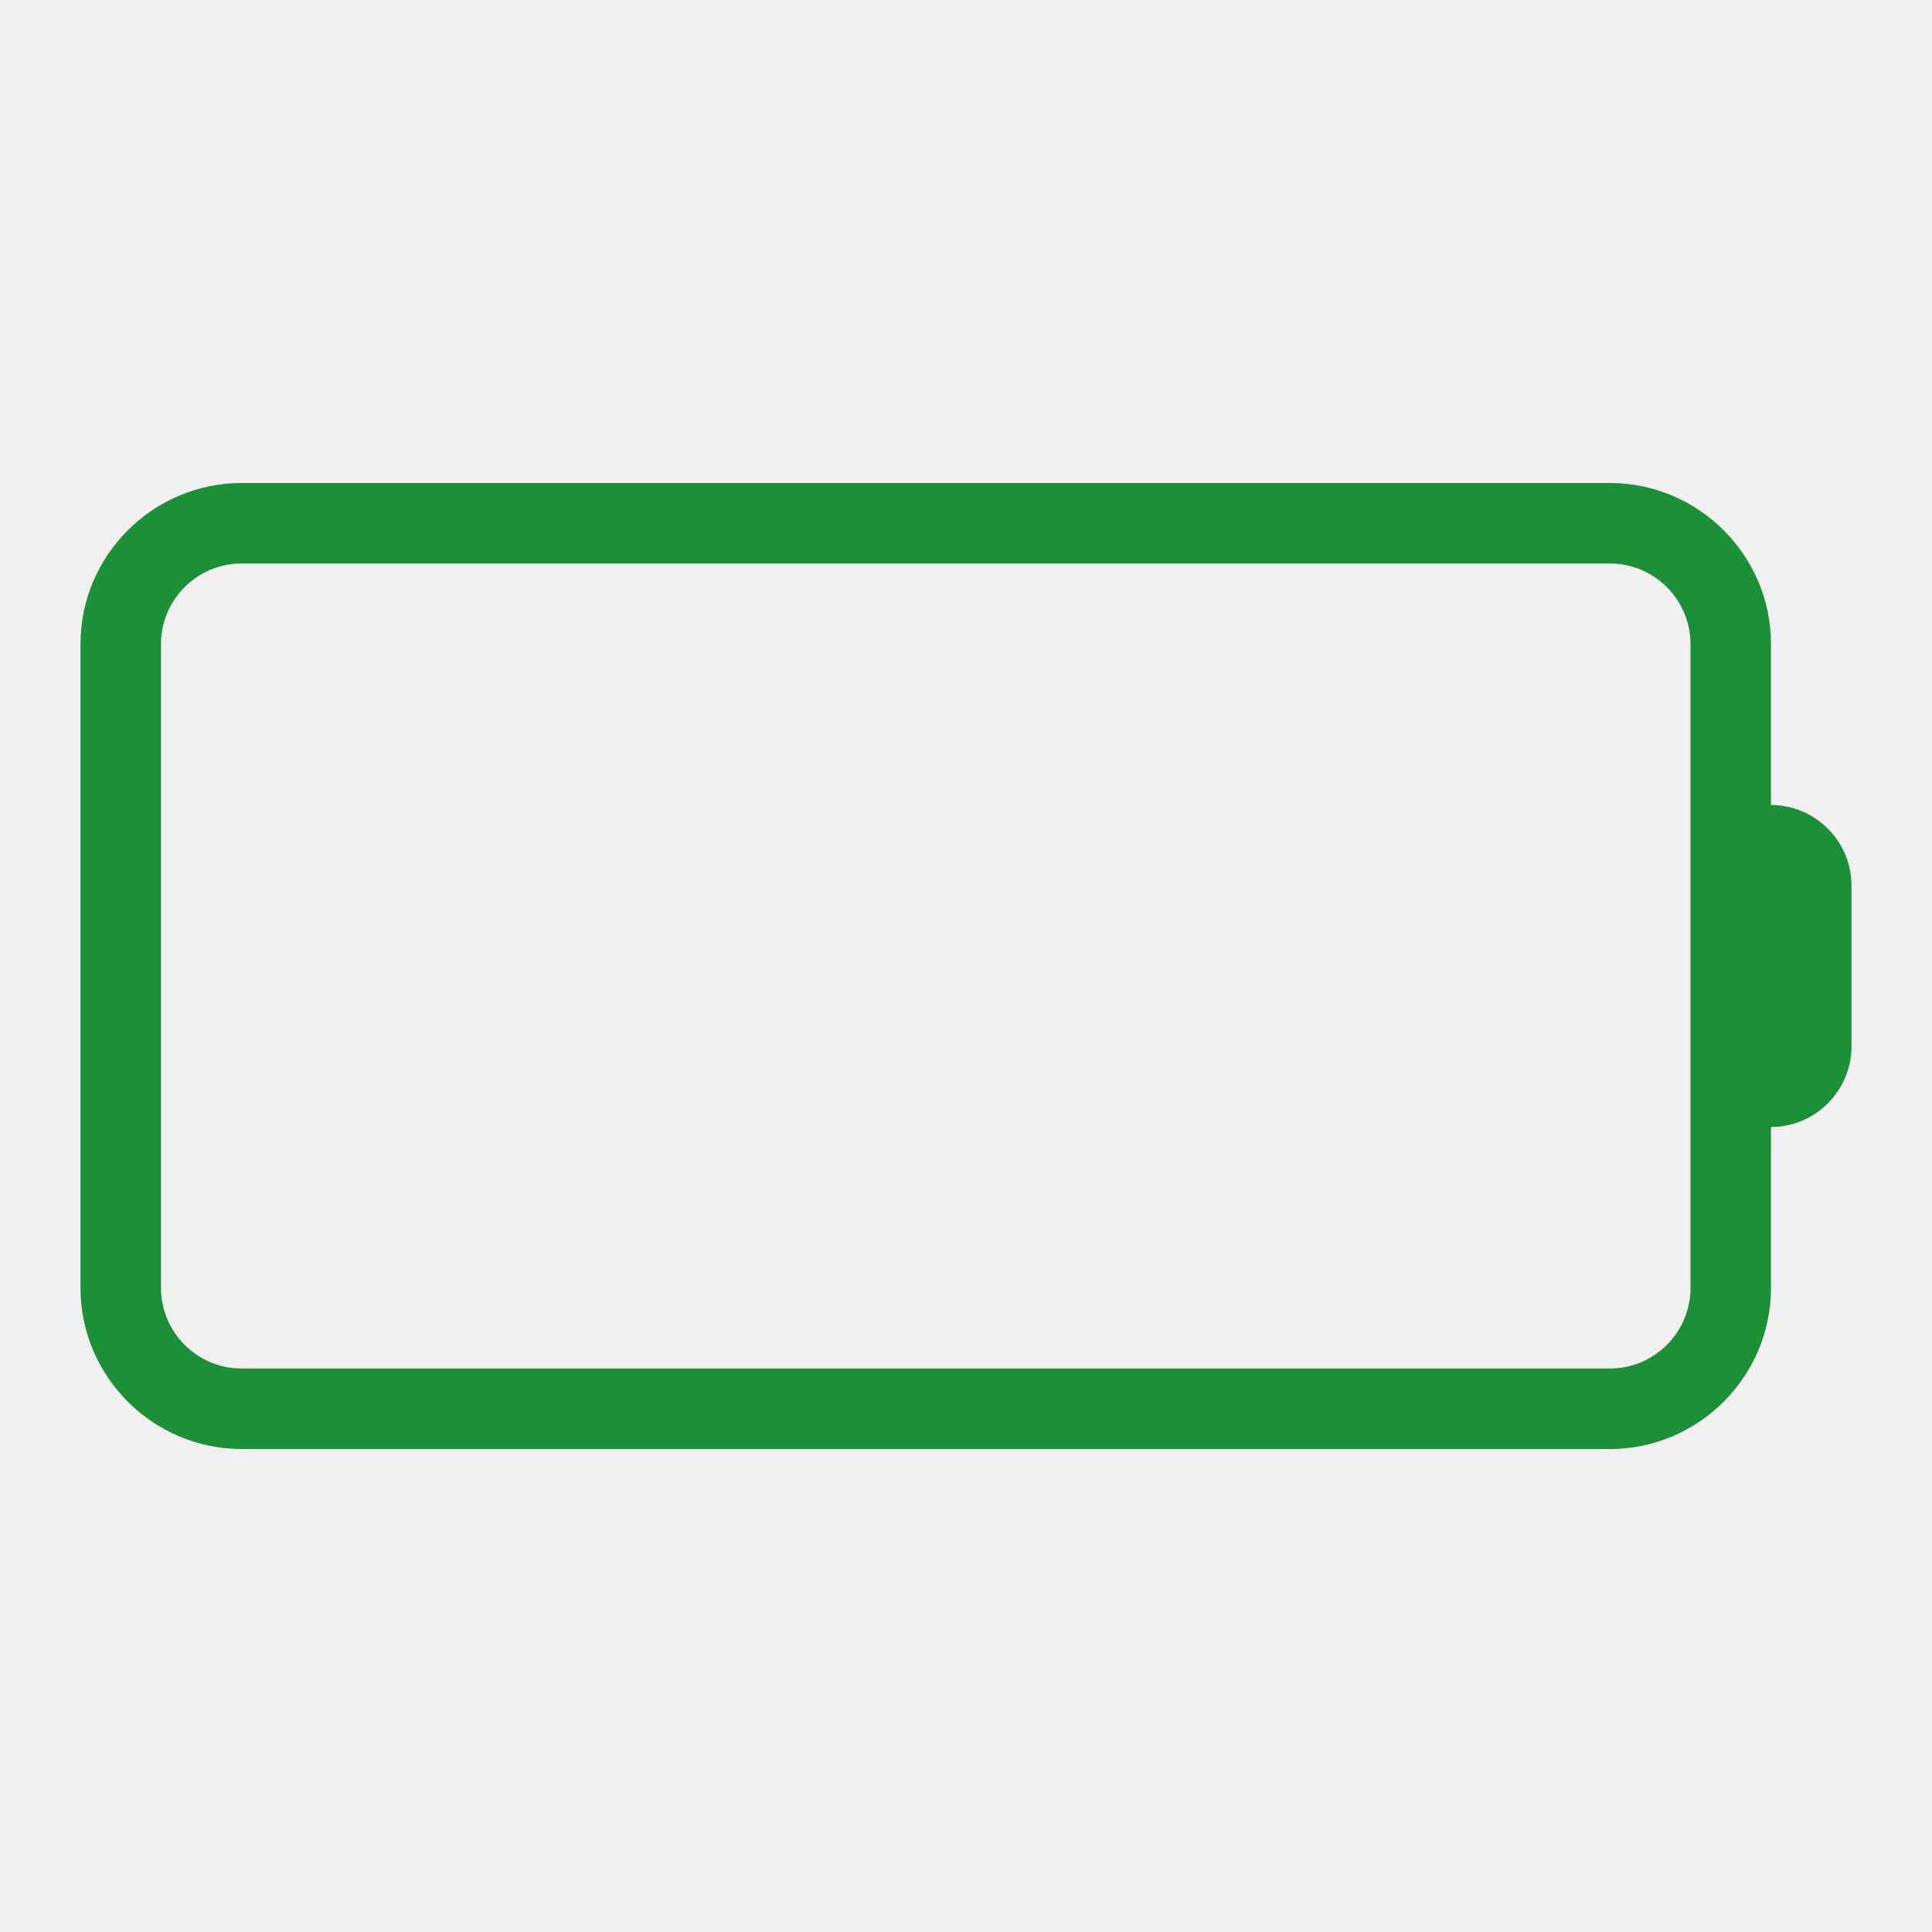
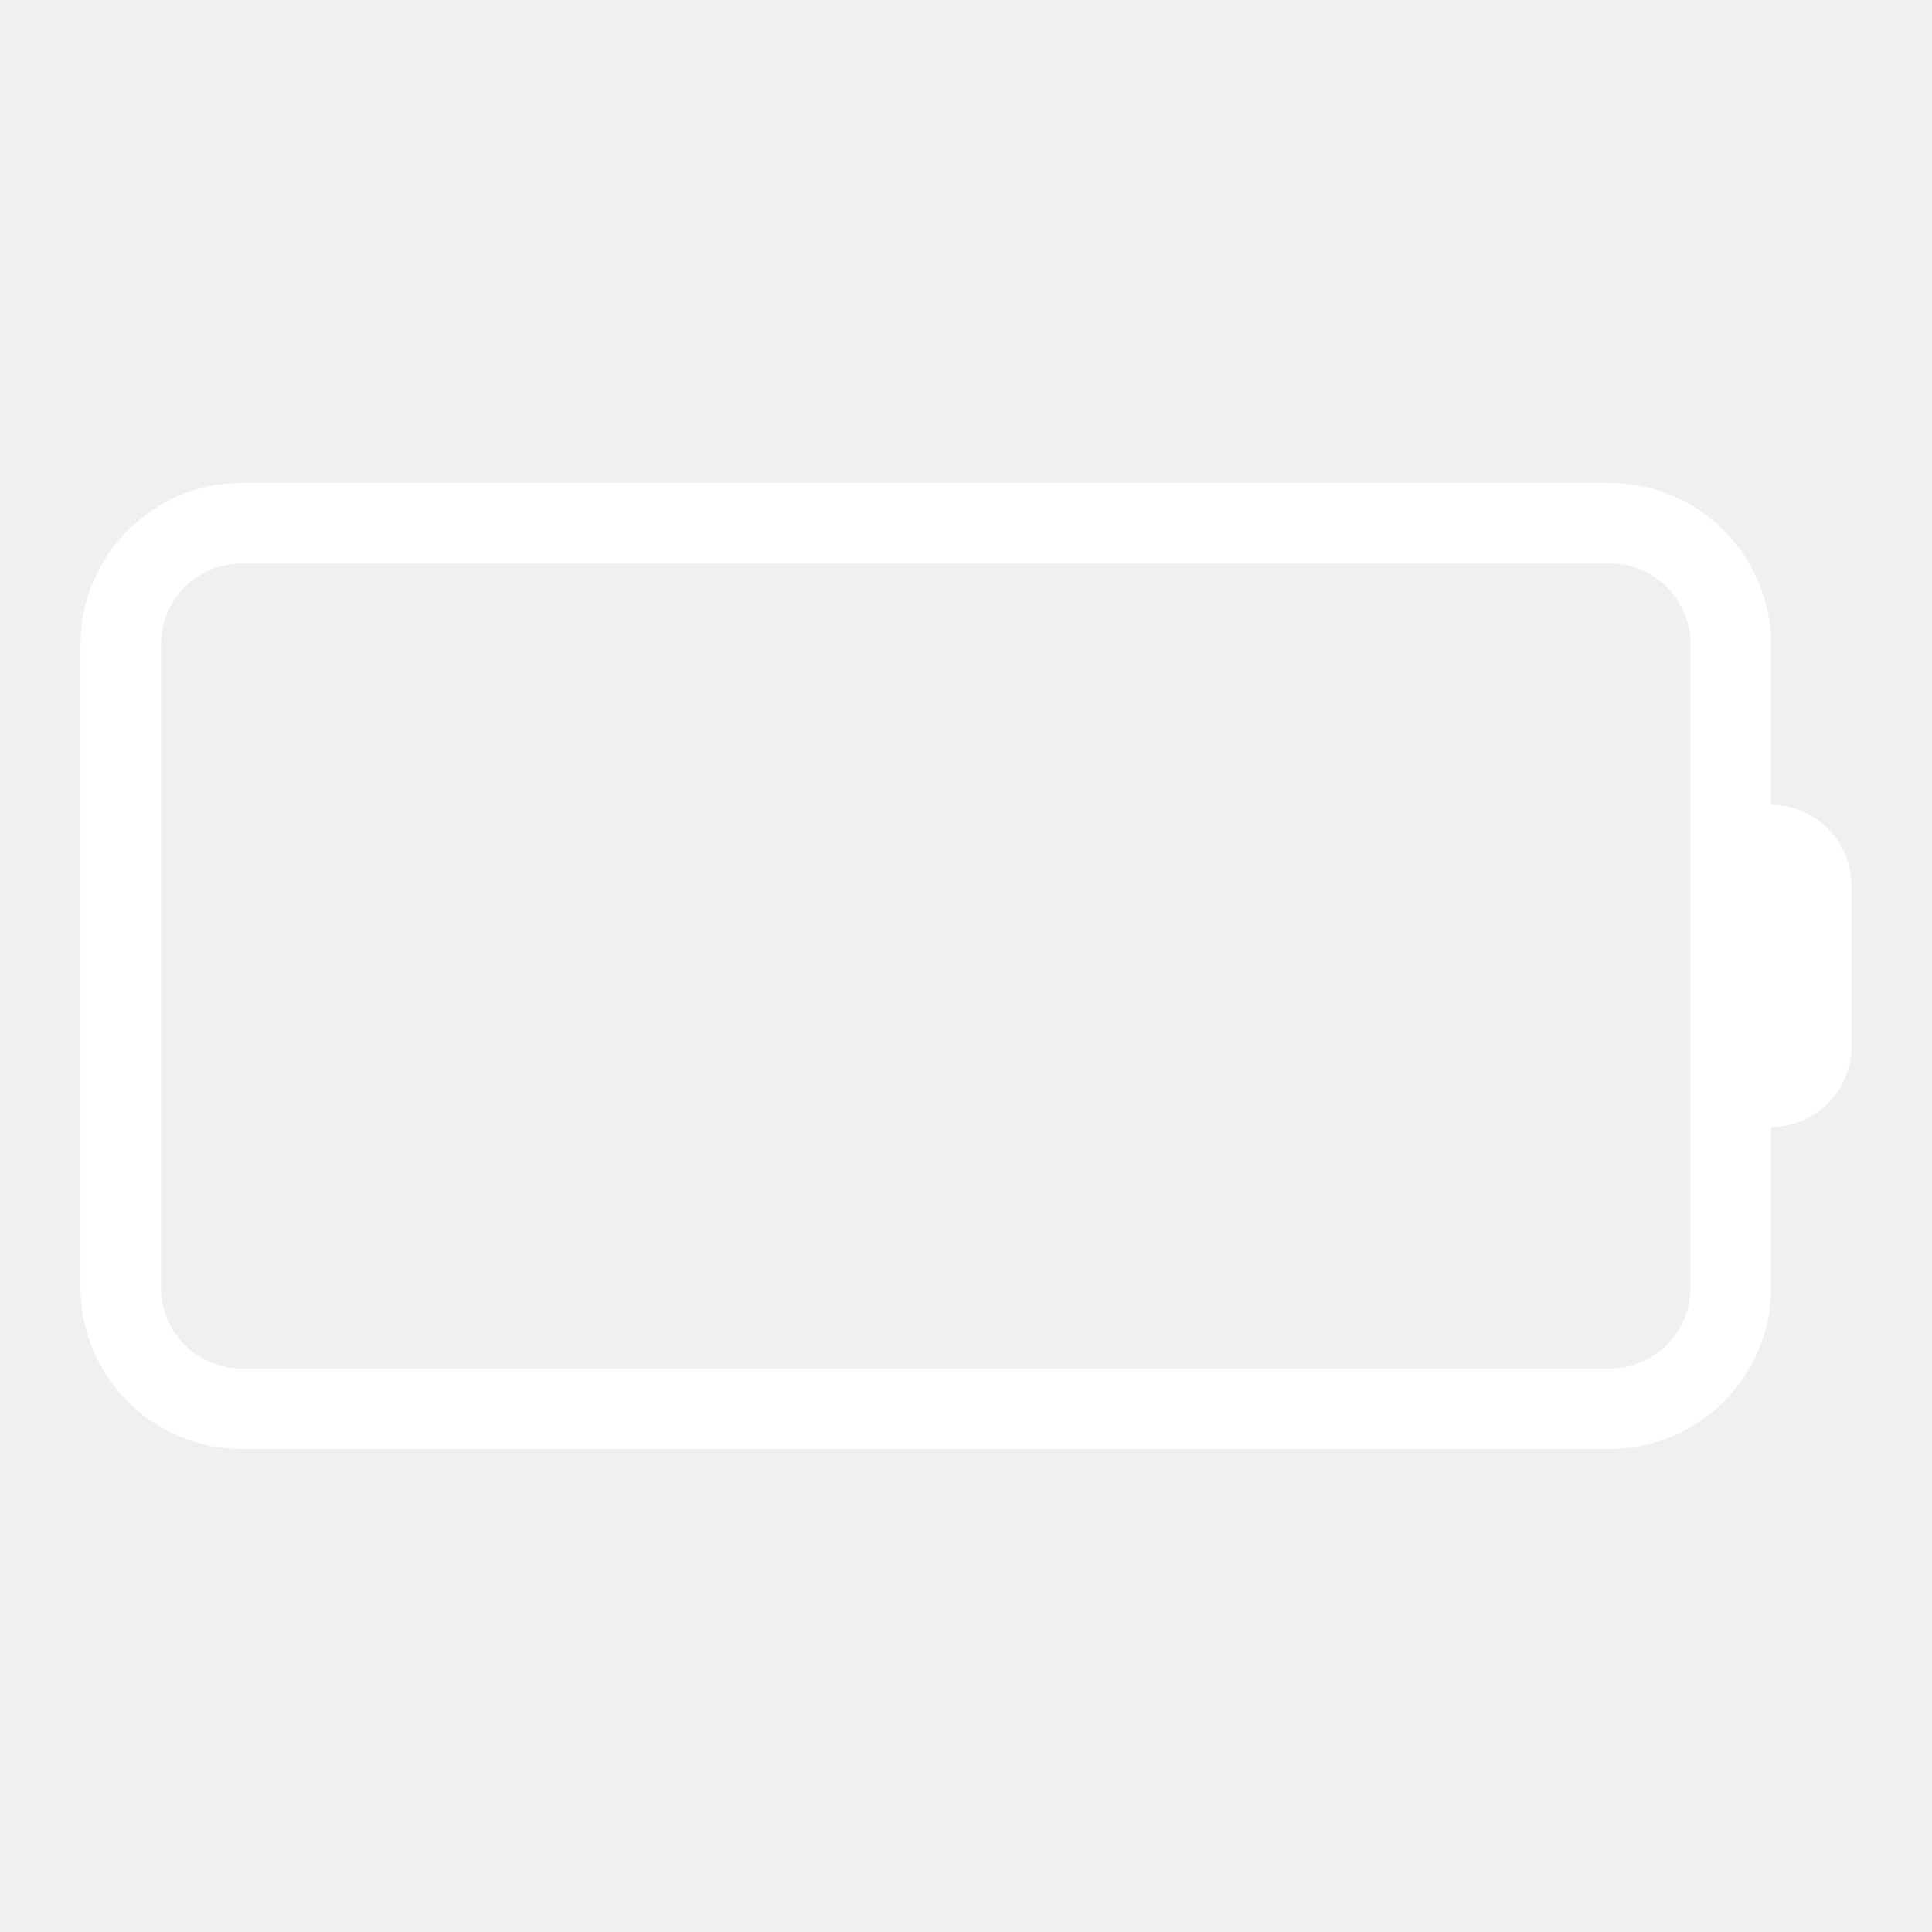
<svg xmlns="http://www.w3.org/2000/svg" t="1526215151059" class="icon" style="" viewBox="0 0 1024 1024" version="1.1" p-id="5002" width="32" height="32">
  <defs>
    <style type="text/css" />
  </defs>
-   <path d="M938.667 426.667l0-85.333c0-46.933-38.4-85.333-85.333-85.333L128 256c-46.933 0-85.333 38.4-85.333 85.333l0 341.333c0 46.933 38.4 85.333 85.333 85.333l725.333 0c46.933 0 85.333-38.4 85.333-85.333l0-85.333c23.467 0 42.667-19.2 42.667-42.667l0-85.333C981.333 445.867 962.133 426.667 938.667 426.667zM896 469.333l0 85.333 0 128c0 23.467-19.2 42.667-42.667 42.667L128 725.333c-23.467 0-42.667-19.2-42.667-42.667L85.333 341.333c0-23.467 19.2-42.667 42.667-42.667l725.333 0c23.467 0 42.667 19.2 42.667 42.667L896 469.333z" p-id="5003" fill="#1e8f39" />
+   <path d="M938.667 426.667l0-85.333c0-46.933-38.4-85.333-85.333-85.333L128 256c-46.933 0-85.333 38.4-85.333 85.333l0 341.333c0 46.933 38.4 85.333 85.333 85.333l725.333 0c46.933 0 85.333-38.4 85.333-85.333l0-85.333c23.467 0 42.667-19.2 42.667-42.667l0-85.333C981.333 445.867 962.133 426.667 938.667 426.667zM896 469.333l0 85.333 0 128c0 23.467-19.2 42.667-42.667 42.667L128 725.333c-23.467 0-42.667-19.2-42.667-42.667L85.333 341.333c0-23.467 19.2-42.667 42.667-42.667l725.333 0c23.467 0 42.667 19.2 42.667 42.667L896 469.333z" p-id="5003" fill="#fff" />
</svg>
